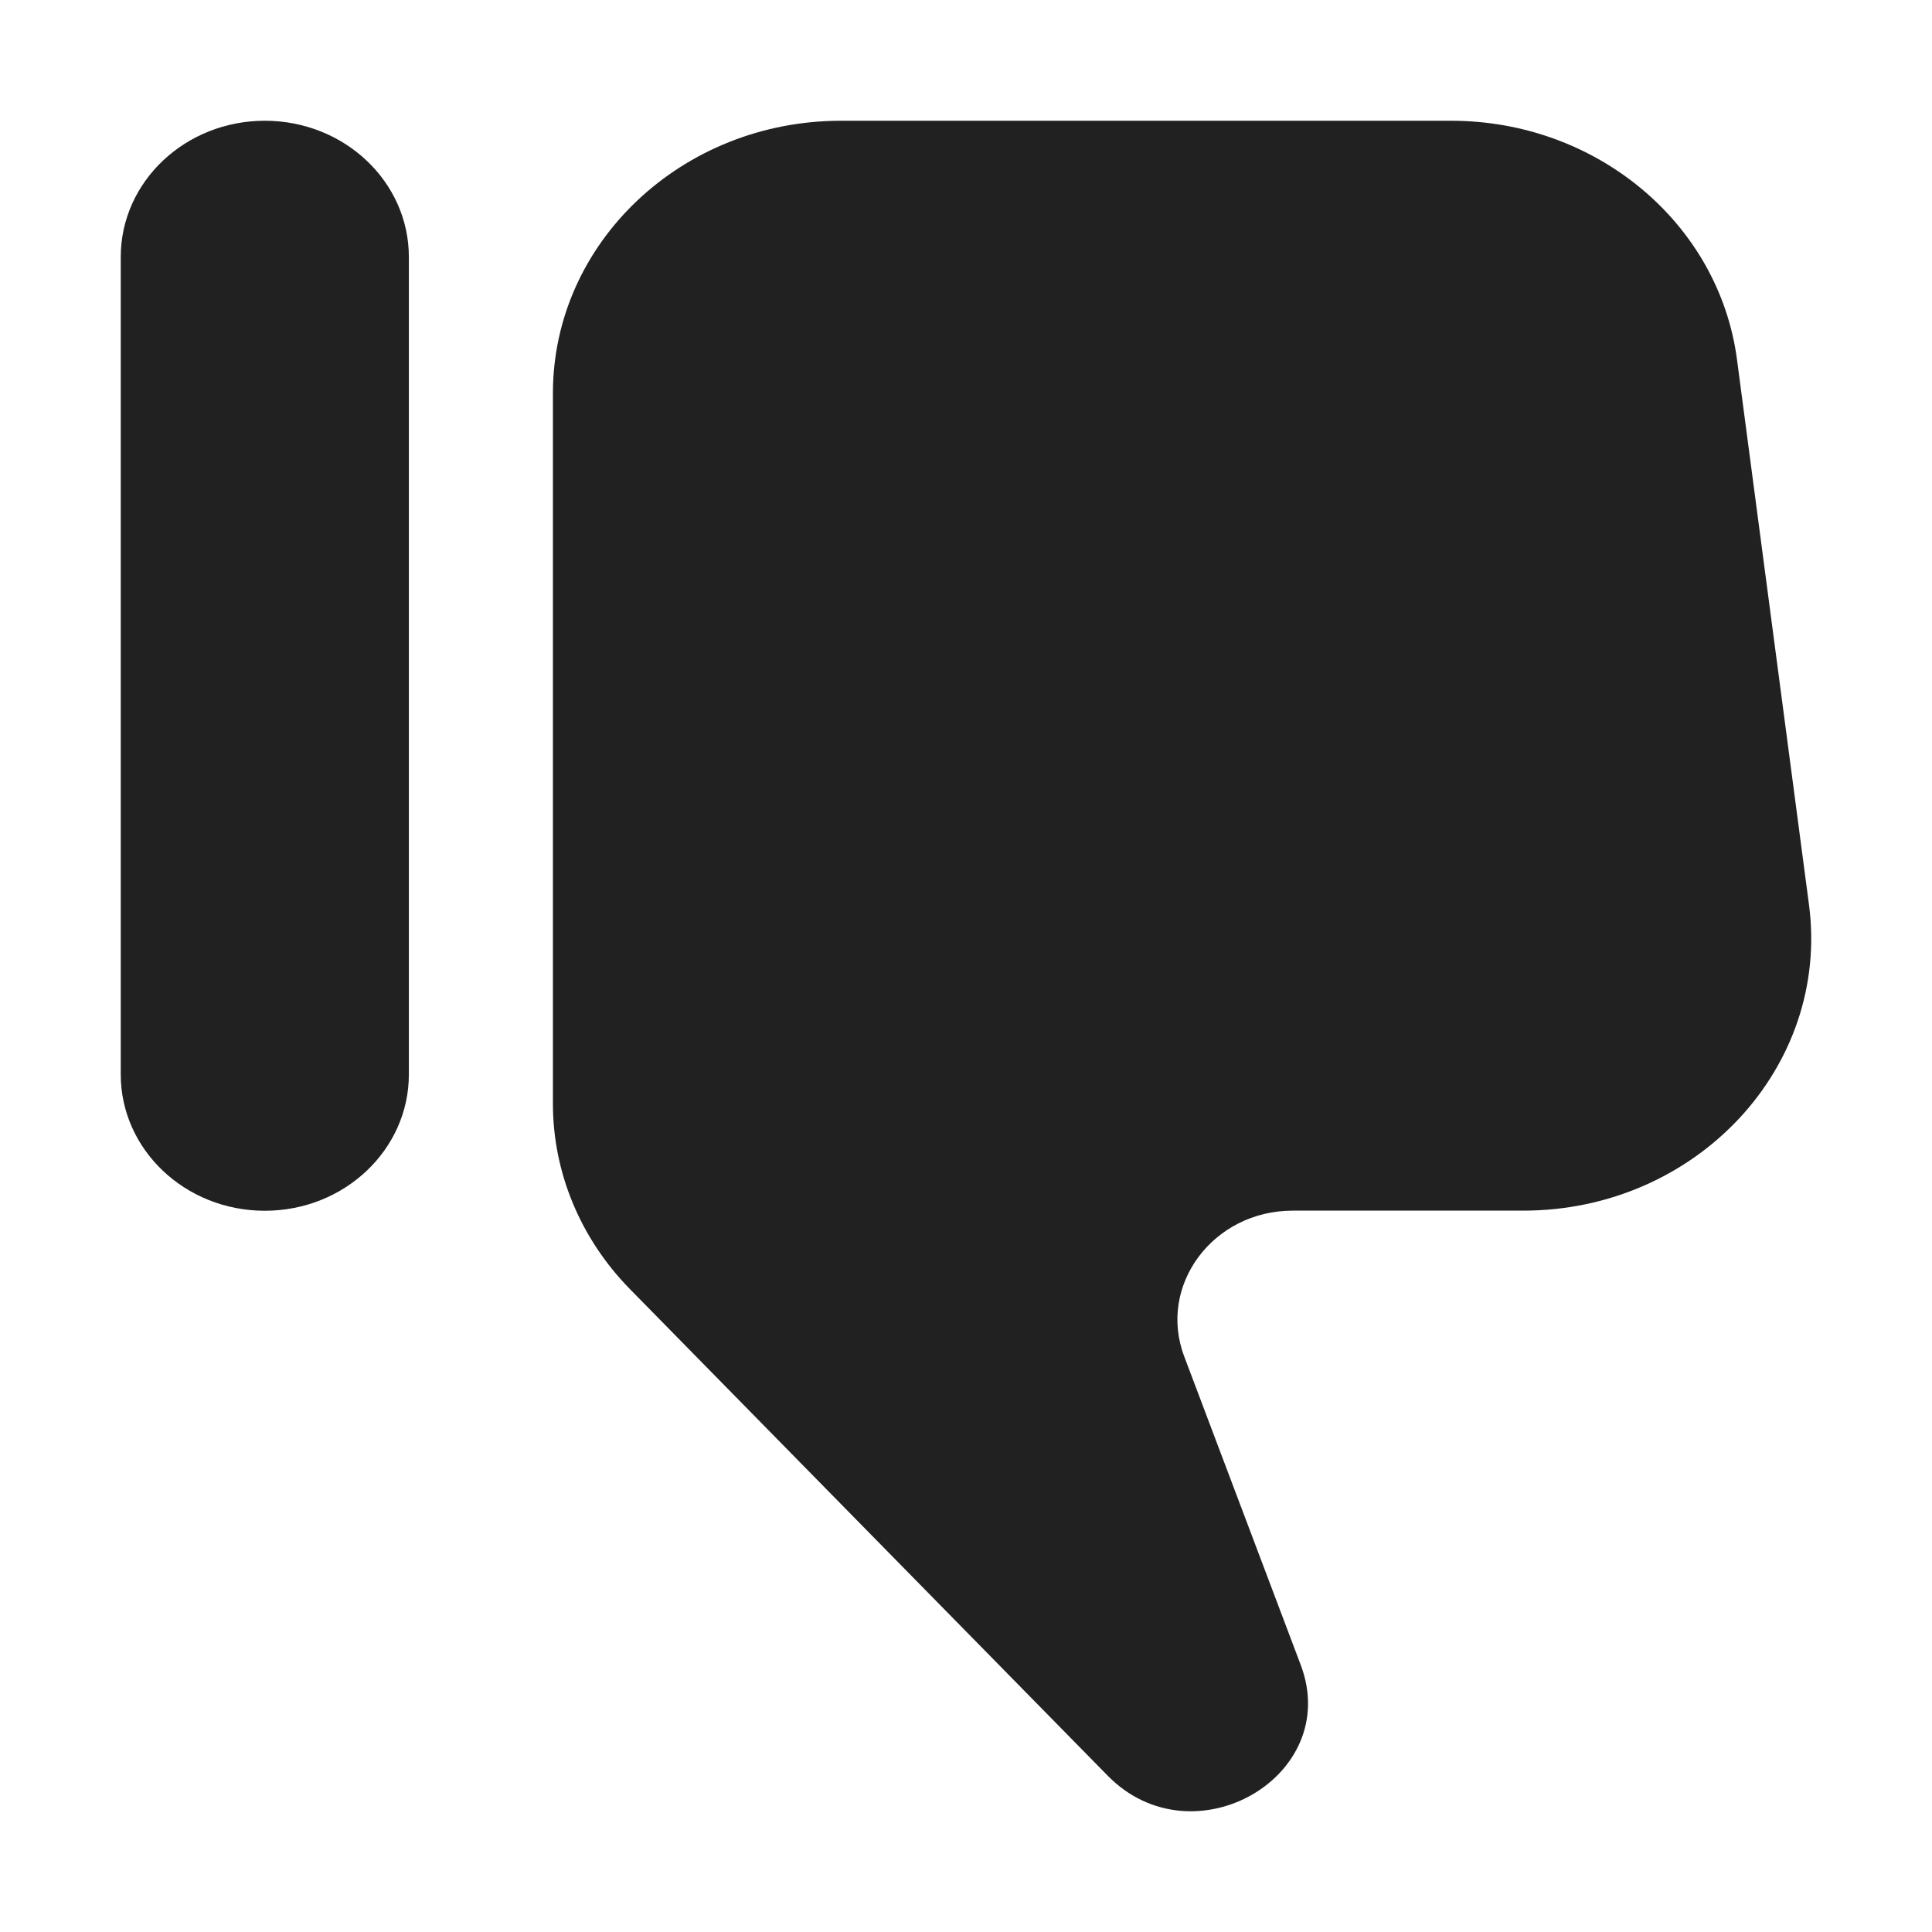
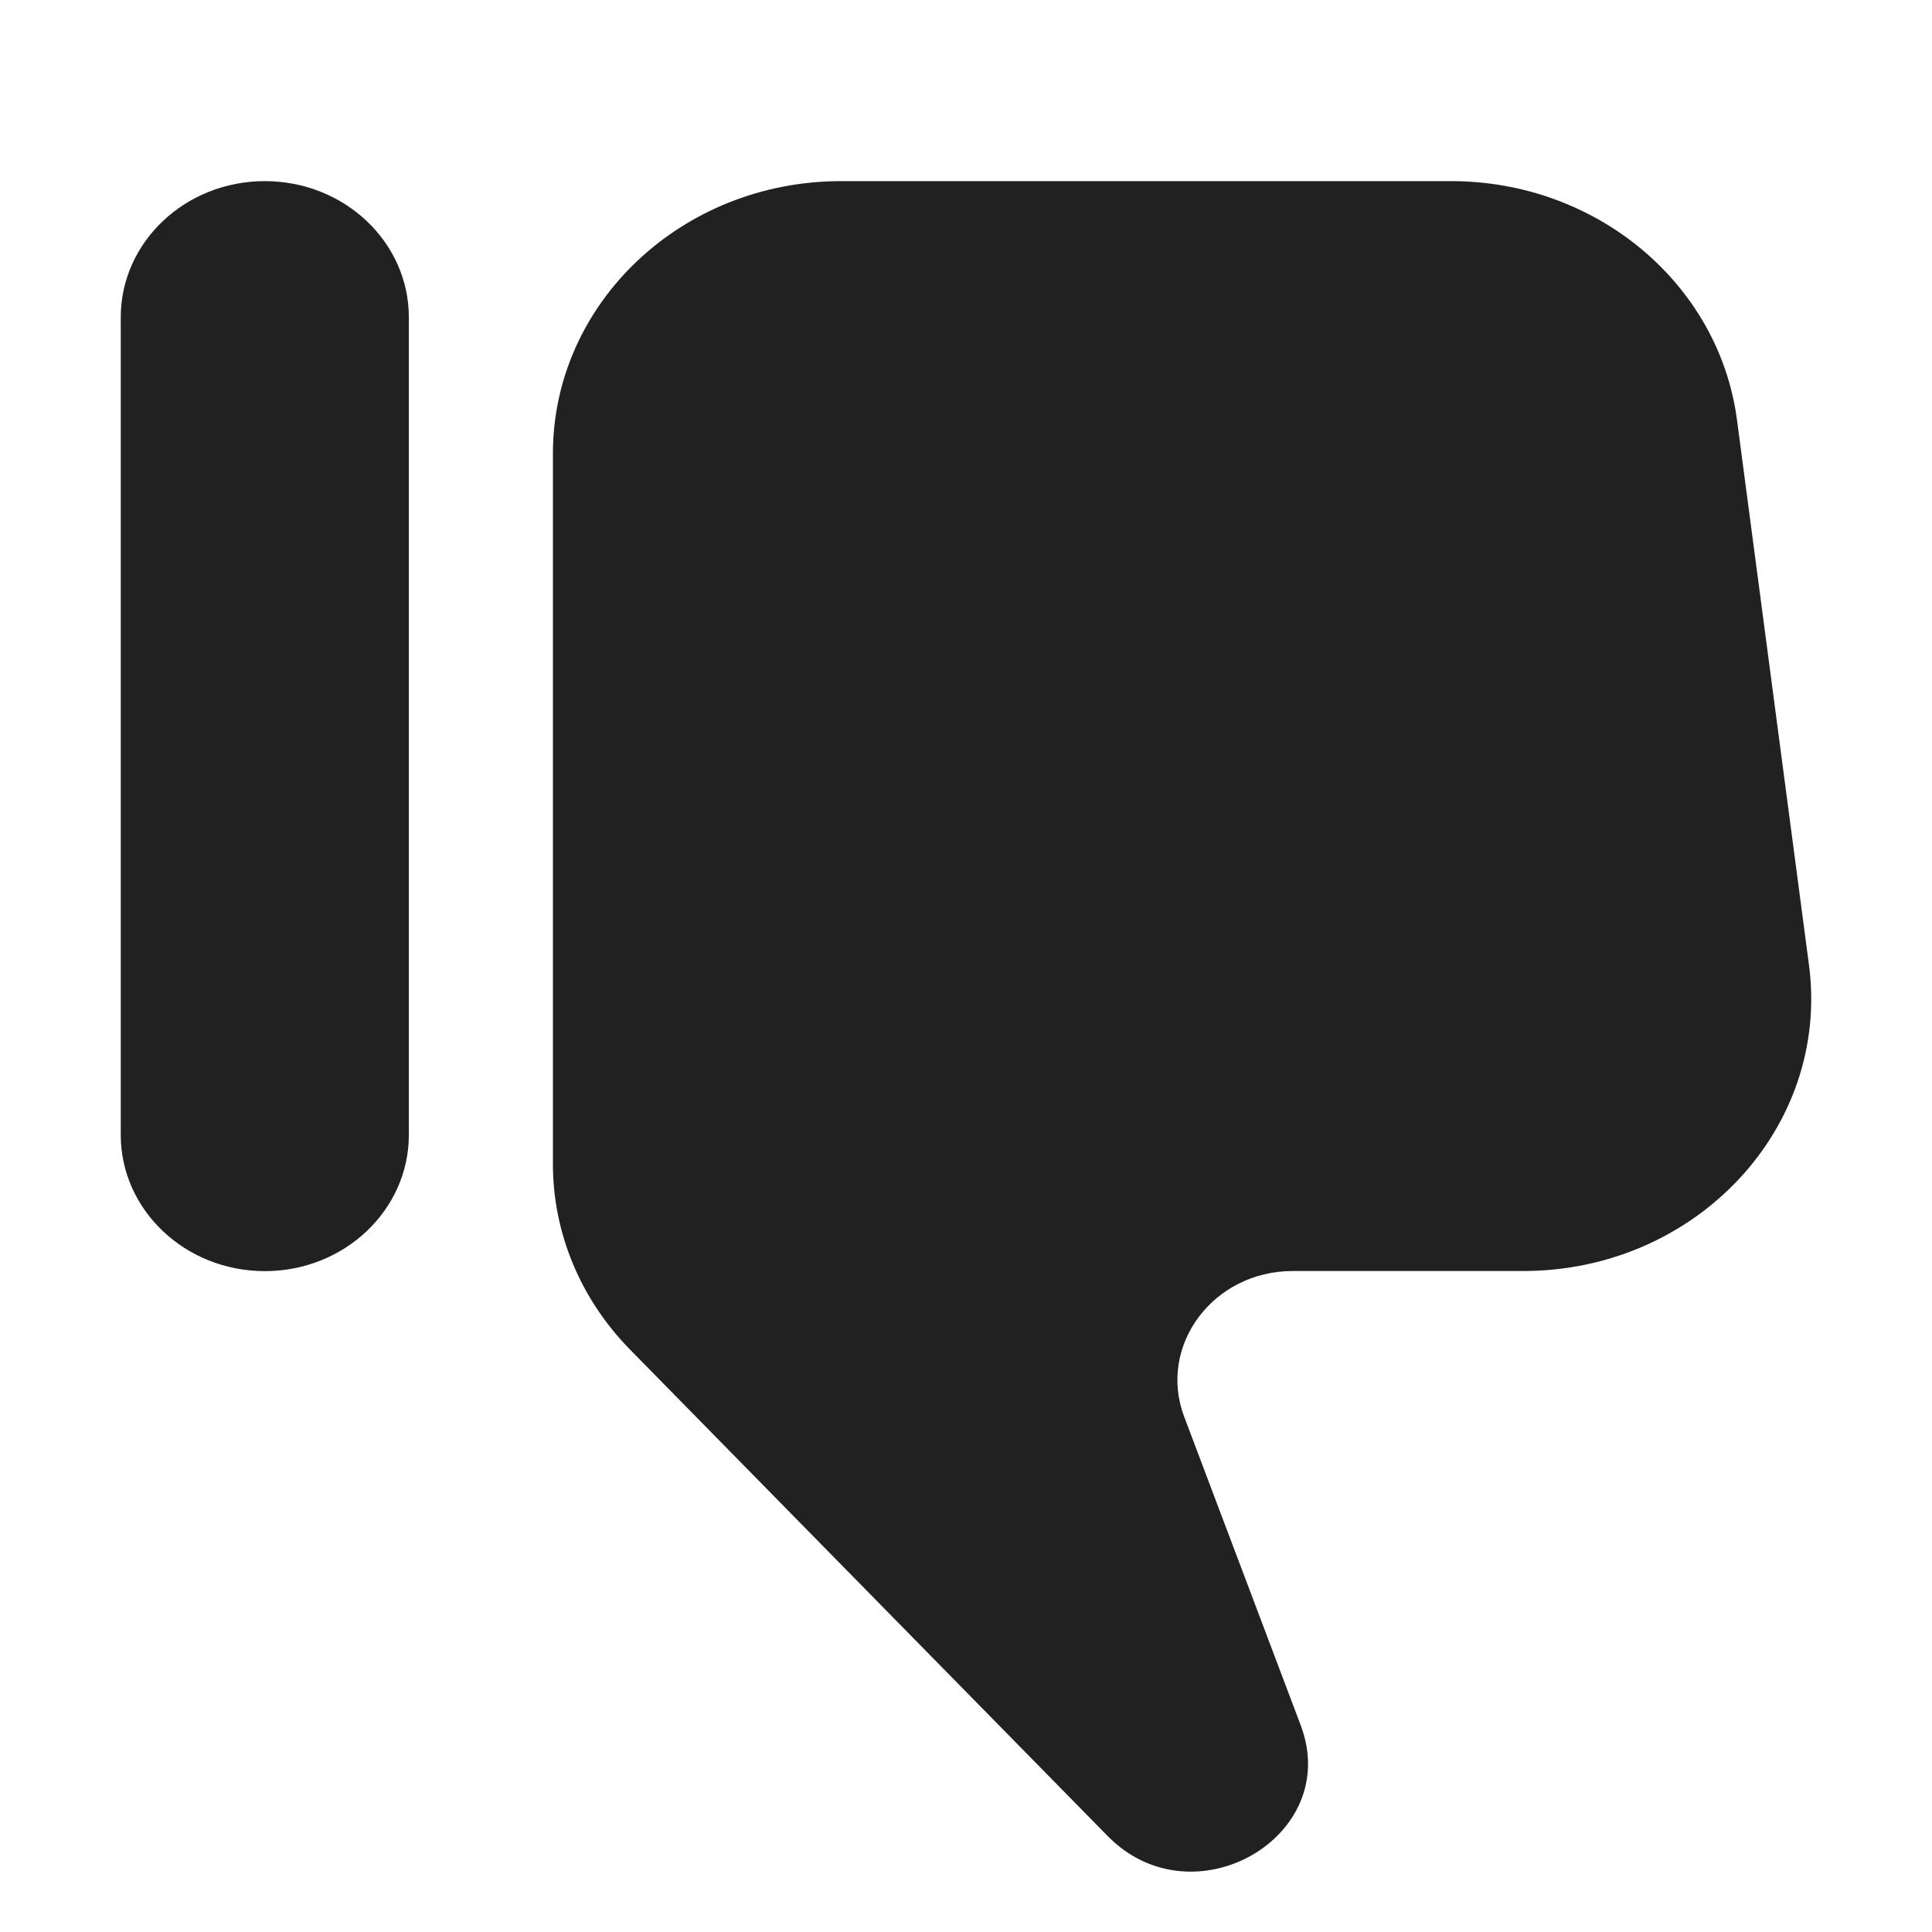
<svg xmlns="http://www.w3.org/2000/svg" width="16" height="16" viewBox="0 0 16 16" fill="none">
-   <path d="M1 8.898C1 9.521 1.534 10.027 2.193 10.027C2.852 10.027 3.386 9.521 3.386 8.898V2.128C3.386 1.505 2.852 1 2.193 1C1.534 1 1 1.505 1 2.128V8.898Z" fill="#212121" />
-   <path d="M4.579 3.257V9.14C4.579 9.71 4.807 10.258 5.217 10.676L9.174 14.706C9.88 15.425 11.121 14.712 10.772 13.788L9.807 11.233C9.585 10.645 10.046 10.026 10.706 10.026H12.614C14.049 10.026 15.159 8.837 14.981 7.49L14.385 2.977C14.235 1.847 13.22 1 12.017 1H6.965C5.647 1 4.579 2.01 4.579 3.257Z" fill="#212121" />
+   <path d="M1 9.398C1 10.021 1.534 10.527 2.193 10.527C2.852 10.527 3.386 10.021 3.386 9.398V2.628C3.386 2.005 2.852 1.5 2.193 1.5C1.534 1.5 1 2.005 1 2.628V9.398Z" fill="#212121" />
+   <path d="M4.579 3.757V9.64C4.579 10.21 4.807 10.758 5.217 11.176L9.174 15.206C9.88 15.925 11.121 15.212 10.772 14.288L9.807 11.733C9.585 11.145 10.046 10.526 10.706 10.526H12.614C14.049 10.526 15.159 9.337 14.981 7.99L14.385 3.477C14.235 2.347 13.22 1.5 12.017 1.5H6.965C5.647 1.5 4.579 2.51 4.579 3.757Z" fill="#212121" />
</svg>
